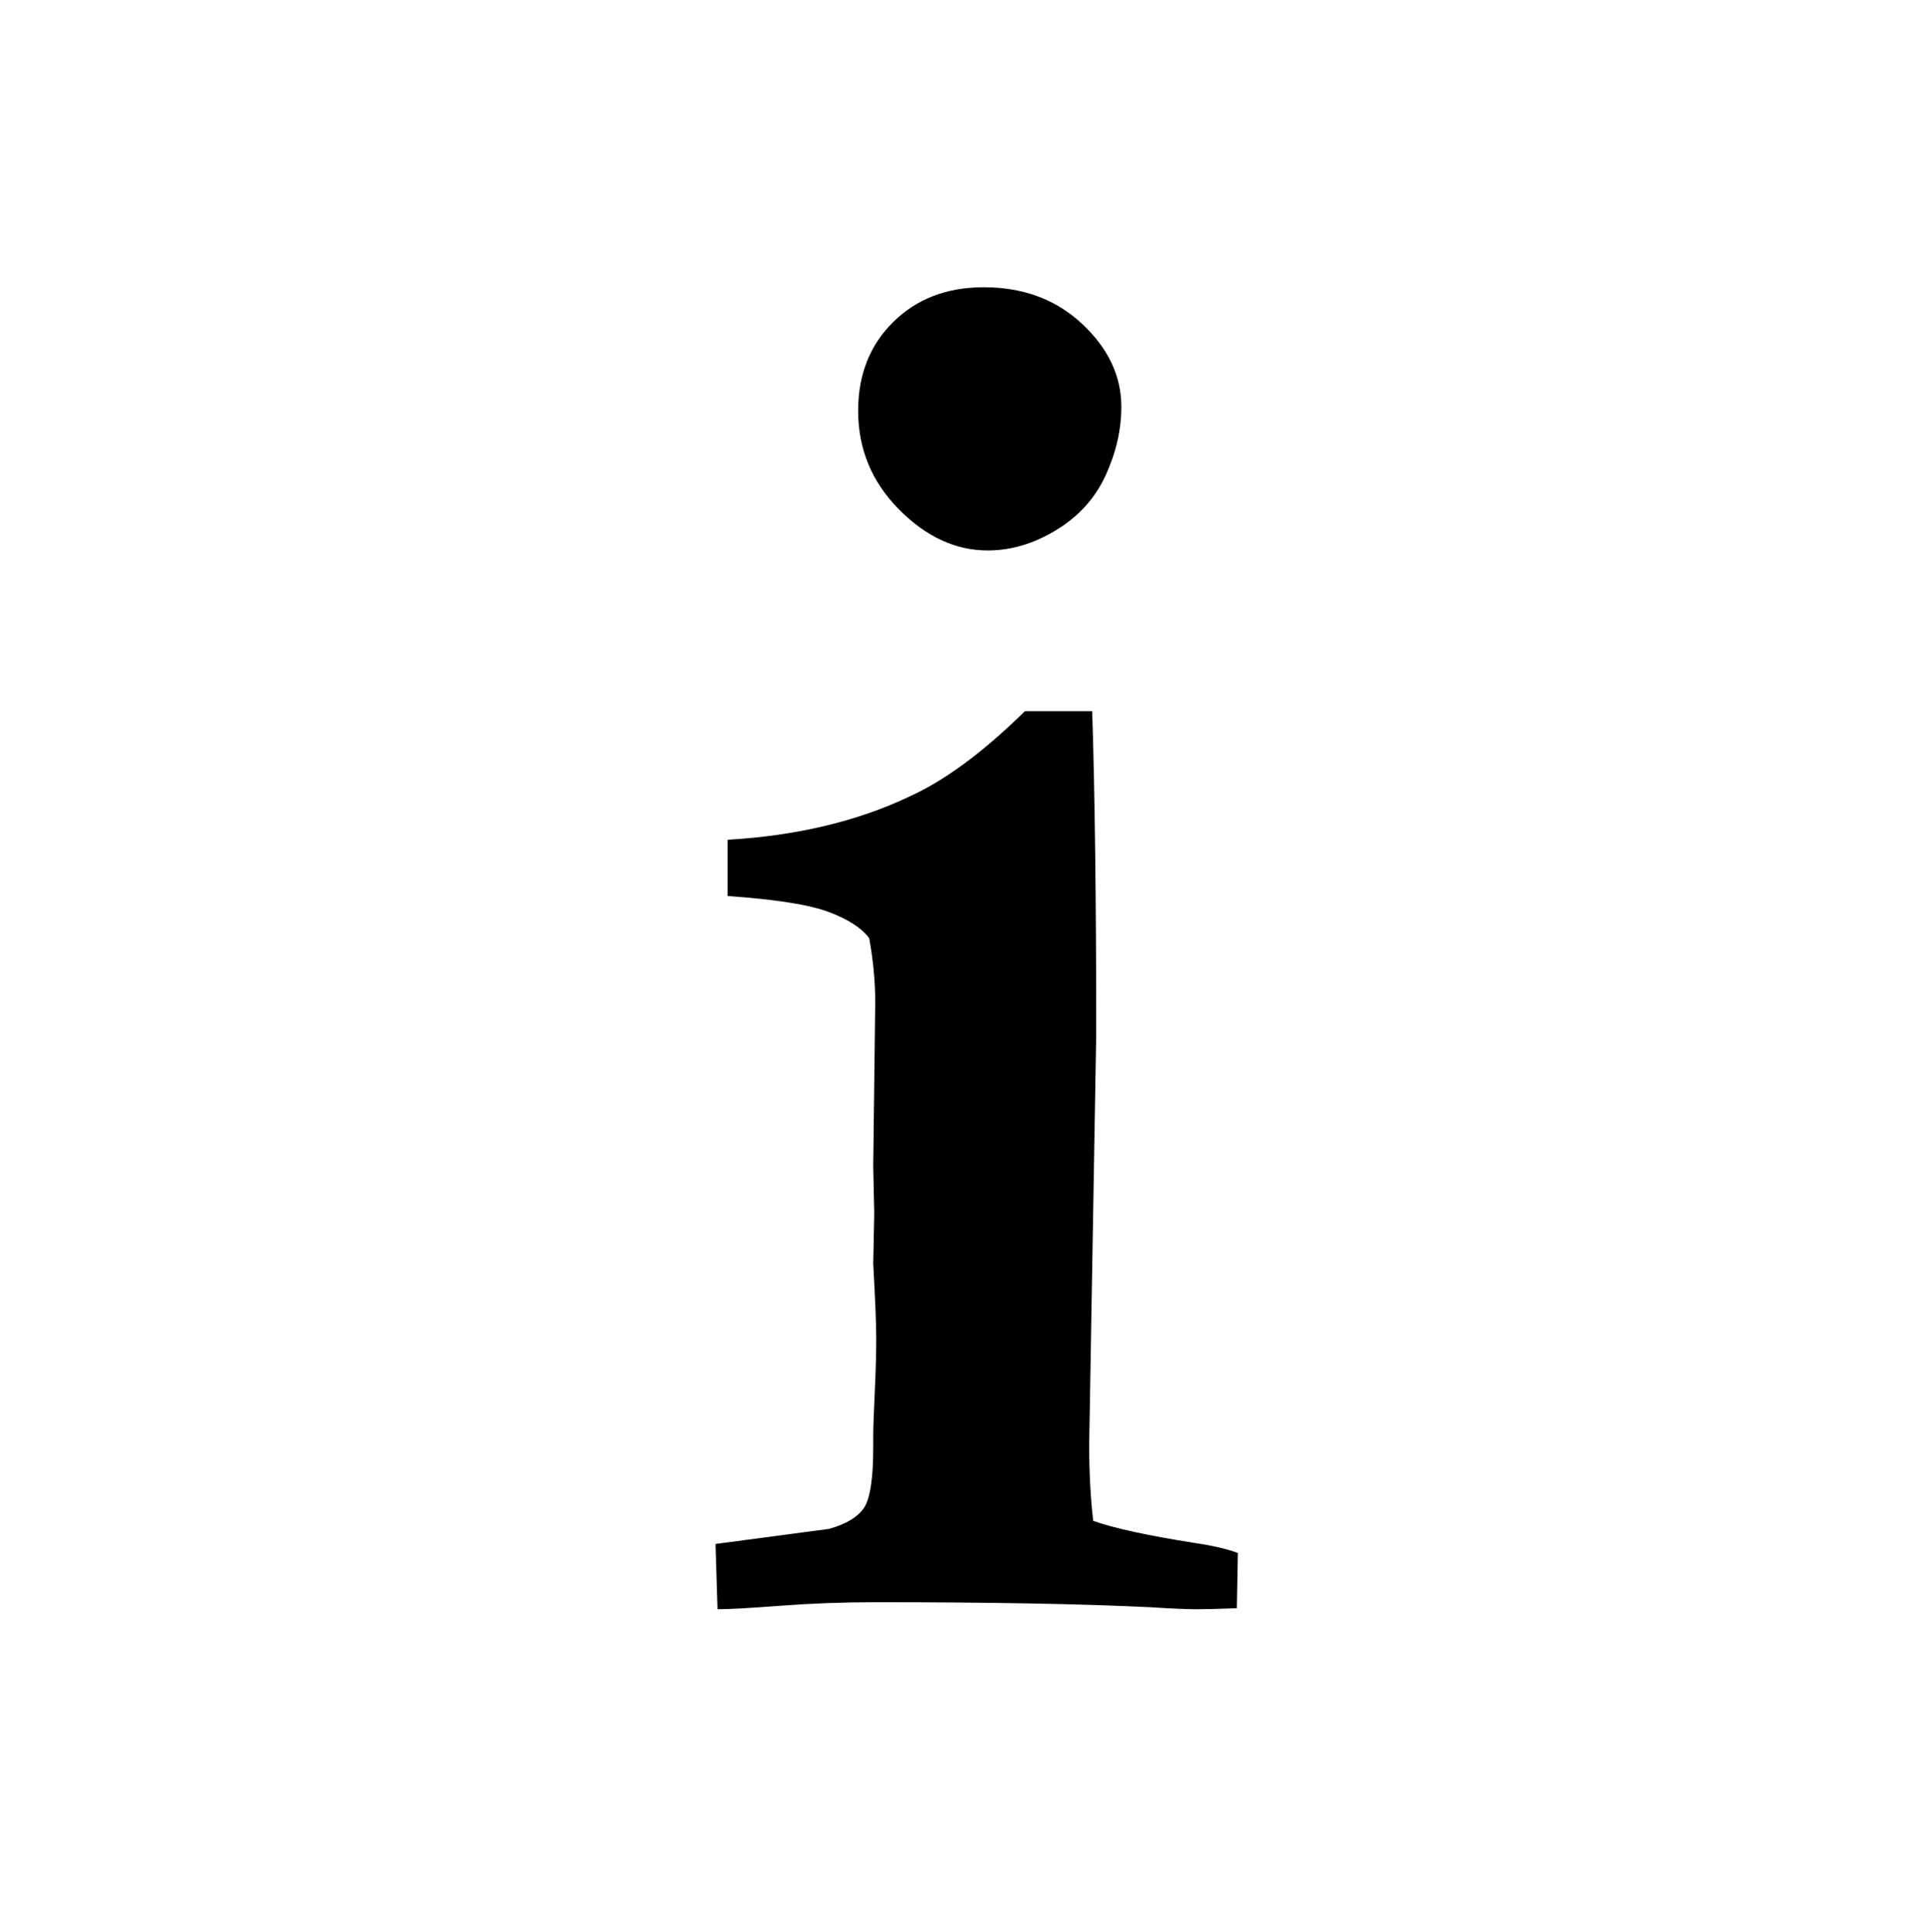
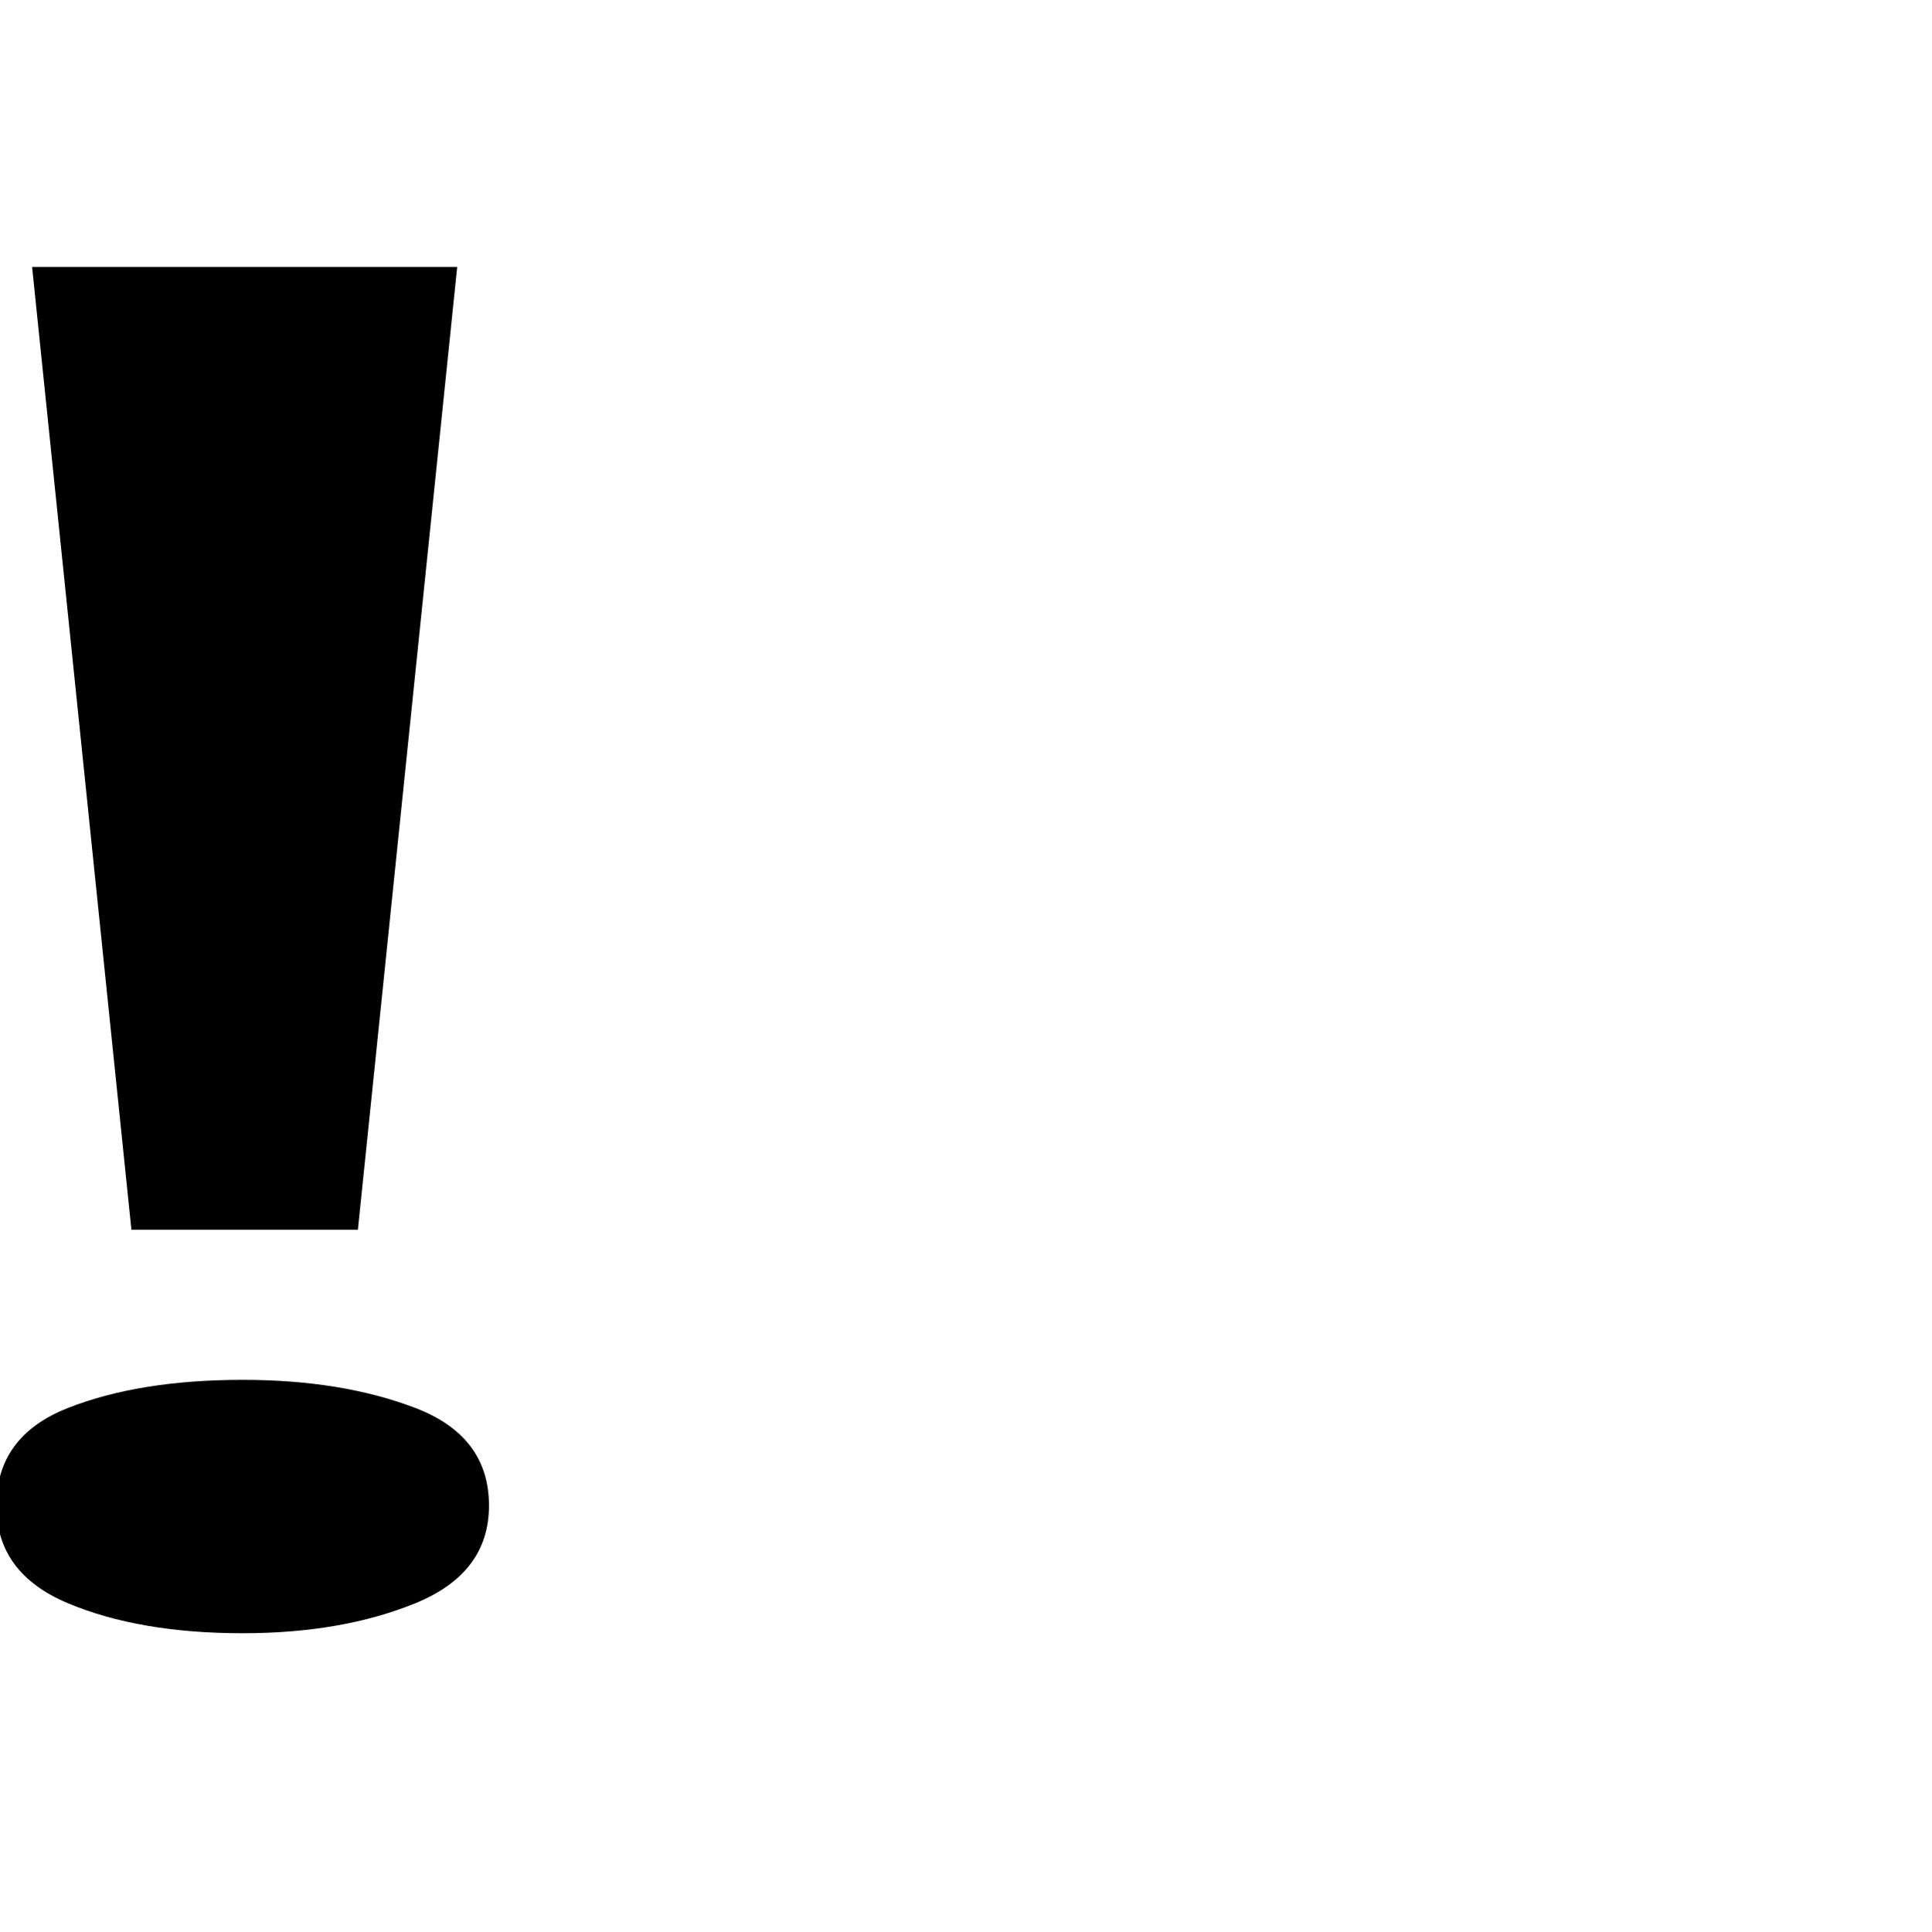
- <svg xmlns="http://www.w3.org/2000/svg" enable-background="new 0 0 580 580" height="580" viewBox="0 0 580 580" width="580">
-   <path d="m358.797 463.396c-14.079-2.213-24.236-4.426-30.472-6.638-.805-6.839-1.207-14.481-1.207-22.93l2.112-123.095c0-39.825-.402-72.208-1.207-97.148h-20.213c-12.471 12.269-24.036 20.817-34.696 25.644-15.688 7.442-33.891 11.767-54.608 12.974v16.896c14.482 1.006 24.639 2.615 30.472 4.827s9.855 4.827 12.068 7.844c1.207 6.638 1.81 13.074 1.81 19.309l-.604 49.177.302 14.181-.302 15.085c.604 10.861.905 18.203.905 22.024 0 4.827-.15 10.409-.452 16.745-.302 6.335-.453 10.71-.453 13.124v3.318c0 9.453-.955 15.537-2.866 18.253s-5.38 4.777-10.409 6.185l-34.093 4.525.604 19.611c3.419 0 9.755-.352 19.007-1.057 9.252-.703 18.806-1.055 28.662-1.055 34.395 0 61.85.502 82.365 1.508 6.235.402 10.861.604 13.878.604 2.615 0 6.638-.101 12.068-.303l.302-16.593c-3.218-1.205-7.542-2.211-12.973-3.015z" fill="param(fill)" fill-opacity="param(fill-opacity)" stroke="param(outline)" stroke-opacity="param(outline-opacity)" stroke-width="param(outline-width)" />
-   <path d="m296.646 165.313c7.04 0 13.929-2.062 20.667-6.185 6.737-4.123 11.666-9.604 14.783-16.443 3.117-6.838 4.676-13.677 4.676-20.516 0-9.252-3.922-17.549-11.766-24.89-7.845-7.341-17.7-11.012-29.567-11.012-11.063 0-20.113 3.47-27.153 10.408-7.04 6.94-10.56 15.84-10.56 26.701 0 11.465 4.073 21.32 12.219 29.567s17.047 12.37 26.701 12.37z" fill="param(fill)" fill-opacity="param(fill-opacity)" stroke="param(outline)" stroke-opacity="param(outline-opacity)" stroke-width="param(outline-width)" />
+ <svg xmlns="http://www.w3.org/2000/svg" enable-background="new 0 0 580 580" height="580" viewBox="0 0 580 580" width="580" version="1.1" id="svg6">
+   <defs id="defs10">
+     <rect x="80.518" y="200.612" width="85.294" height="86.659" id="rect16" />
+   </defs>
+   <text xml:space="preserve" id="text14" style="font-style:normal;font-variant:normal;font-weight:normal;font-stretch:normal;font-size:464.564px;line-height:1.25;font-family:'Lucida Handwriting';-inkscape-font-specification:'Lucida Handwriting, Normal';font-variant-ligatures:normal;font-variant-caps:normal;font-variant-numeric:normal;font-variant-east-asian:normal;white-space:pre;shape-inside:url(#rect16);fill:#000000;fill-opacity:1;stroke:none;" transform="matrix(1.736524,0,0,1.794427,-138.1396,-402.6463)" />
+   <text xml:space="preserve" style="font-style:normal;font-variant:normal;font-weight:normal;font-stretch:normal;font-size:820.065px;line-height:1.25;font-family:'Lucida Handwriting';-inkscape-font-specification:'Lucida Handwriting, Normal';font-variant-ligatures:normal;font-variant-caps:normal;font-variant-numeric:normal;font-variant-east-asian:normal;fill:#000000;fill-opacity:1;stroke:none;stroke-width:8.175" x="-59.797" y="702.149" id="text22" transform="scale(1.454875,0.6873445)">
+     <tspan id="tspan20" x="-59.797" y="702.149" style="font-style:normal;font-variant:normal;font-weight:normal;font-stretch:normal;font-size:820.066px;font-family:'Lucida Handwriting';-inkscape-font-specification:'Lucida Handwriting, Normal';font-variant-ligatures:normal;font-variant-caps:normal;font-variant-numeric:normal;font-variant-east-asian:normal;stroke-width:8.175">!</tspan>
+   </text>
</svg>
